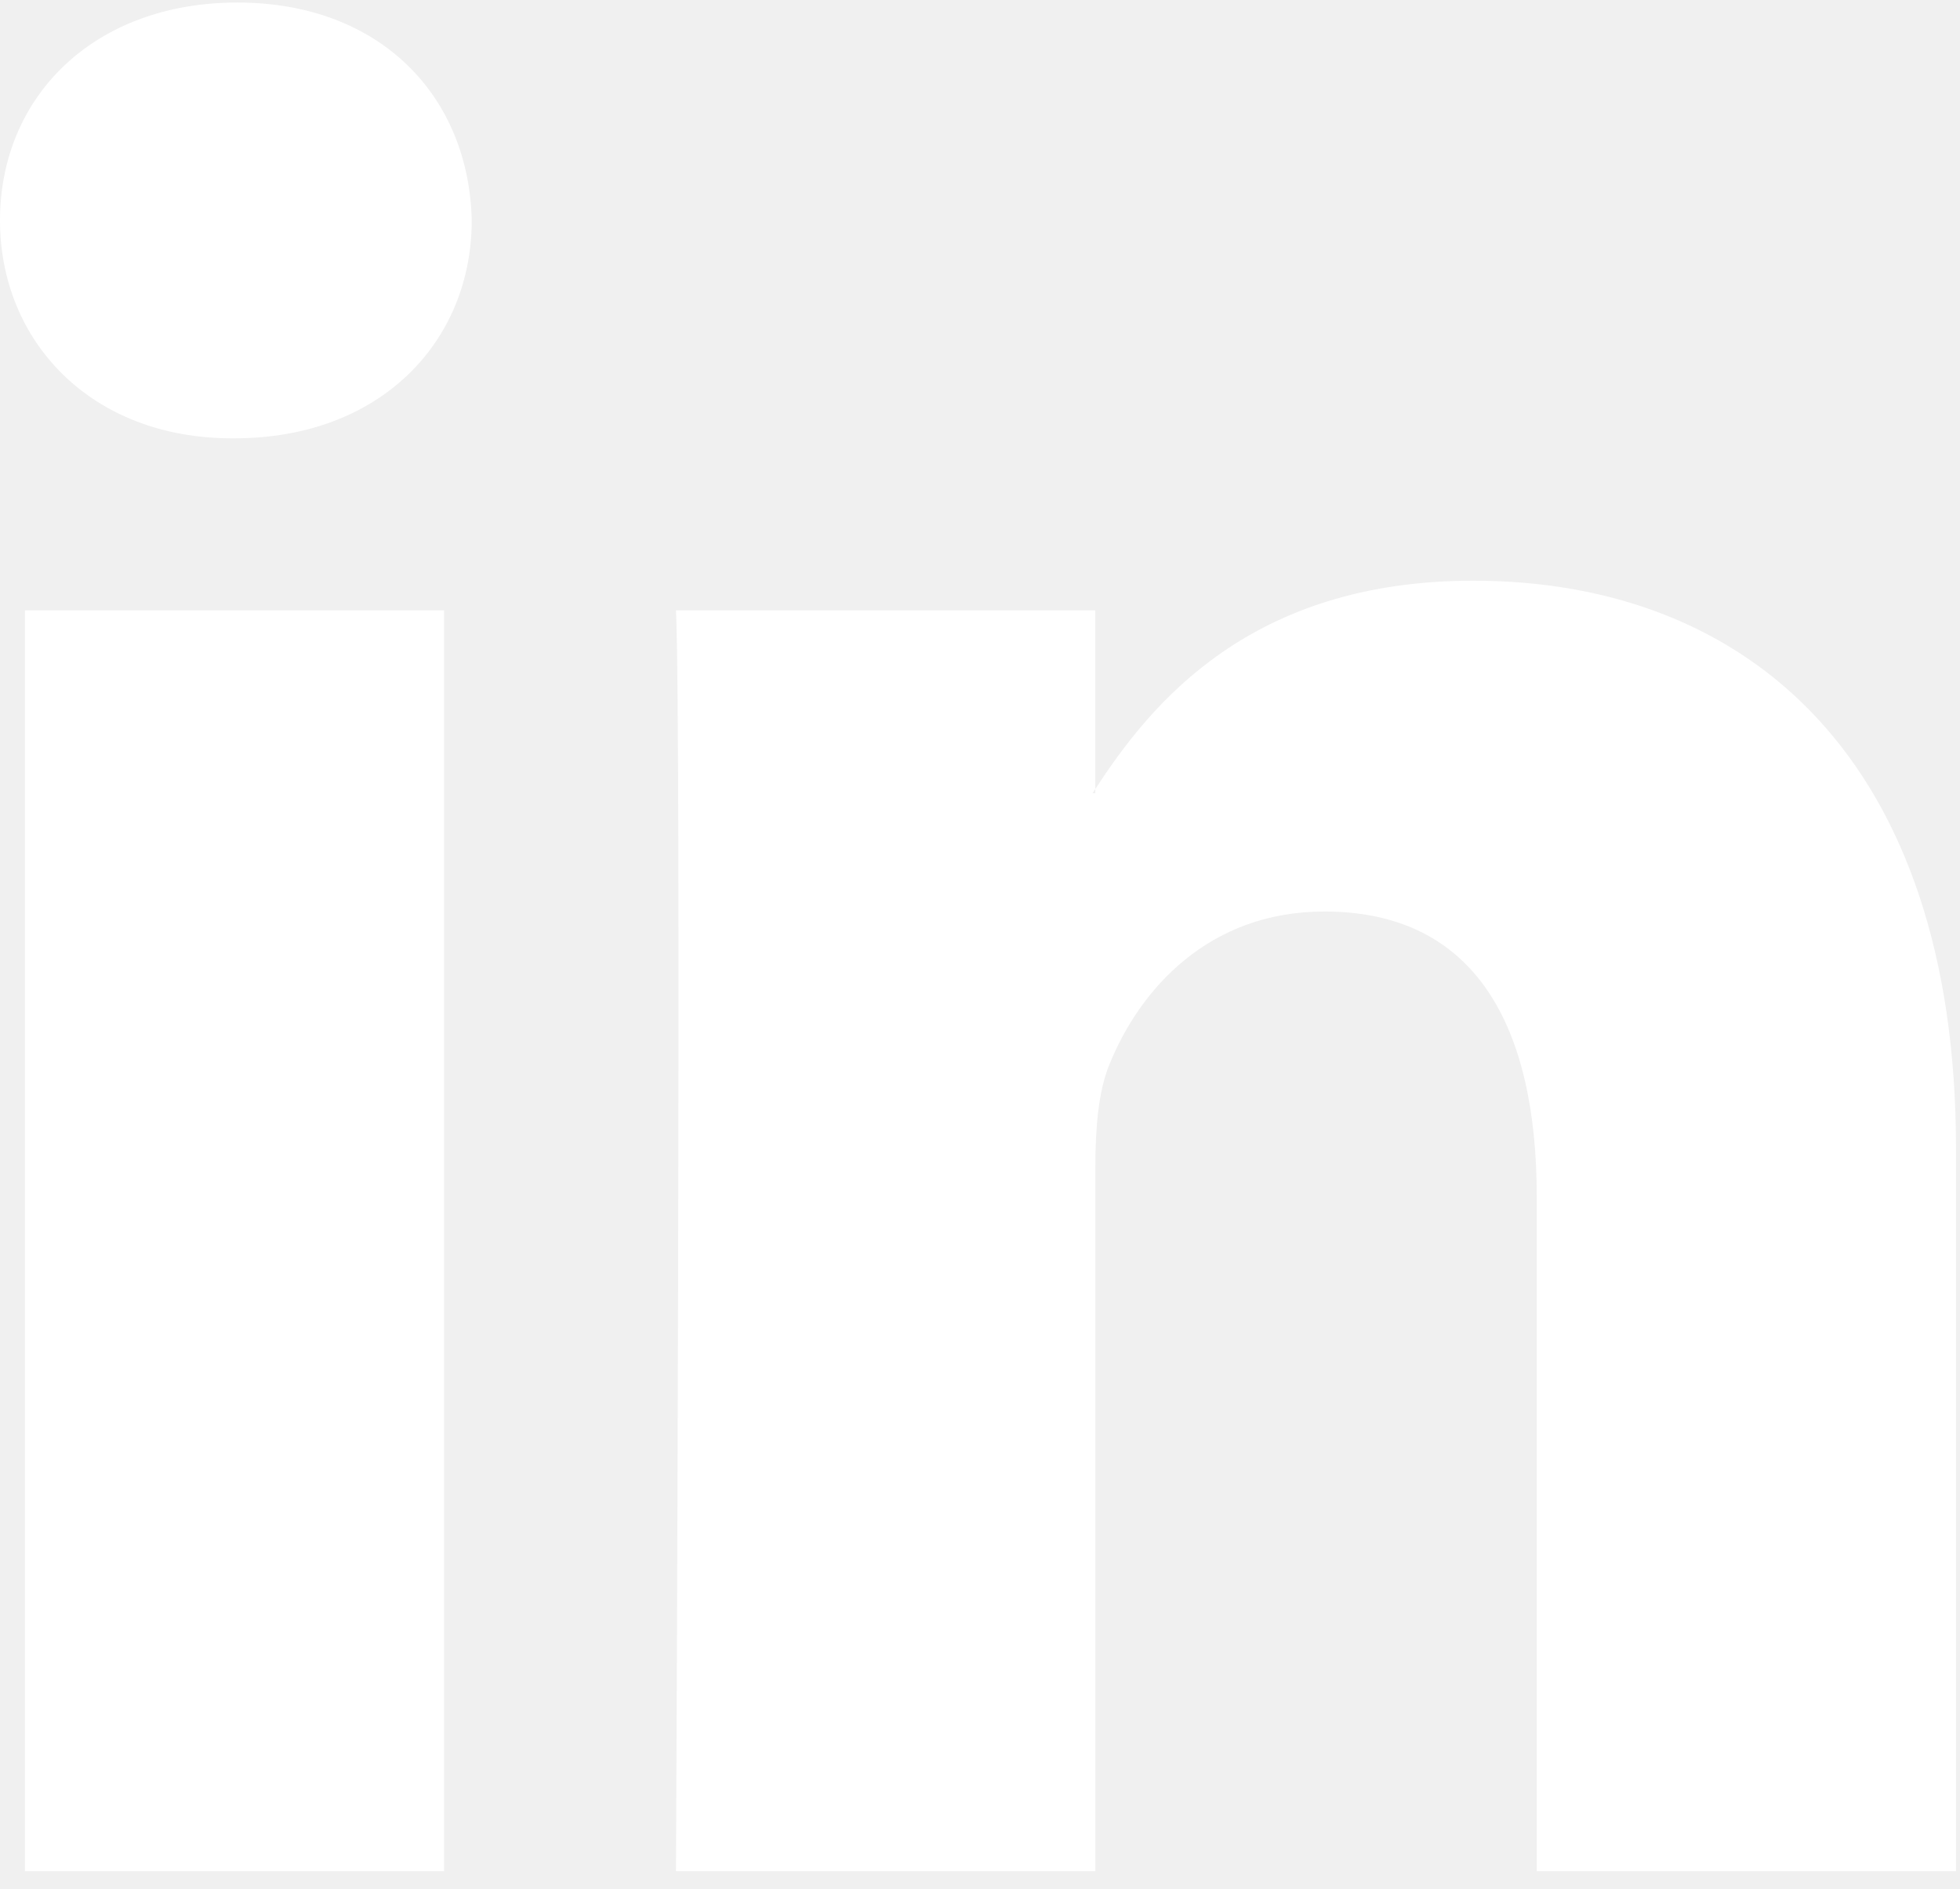
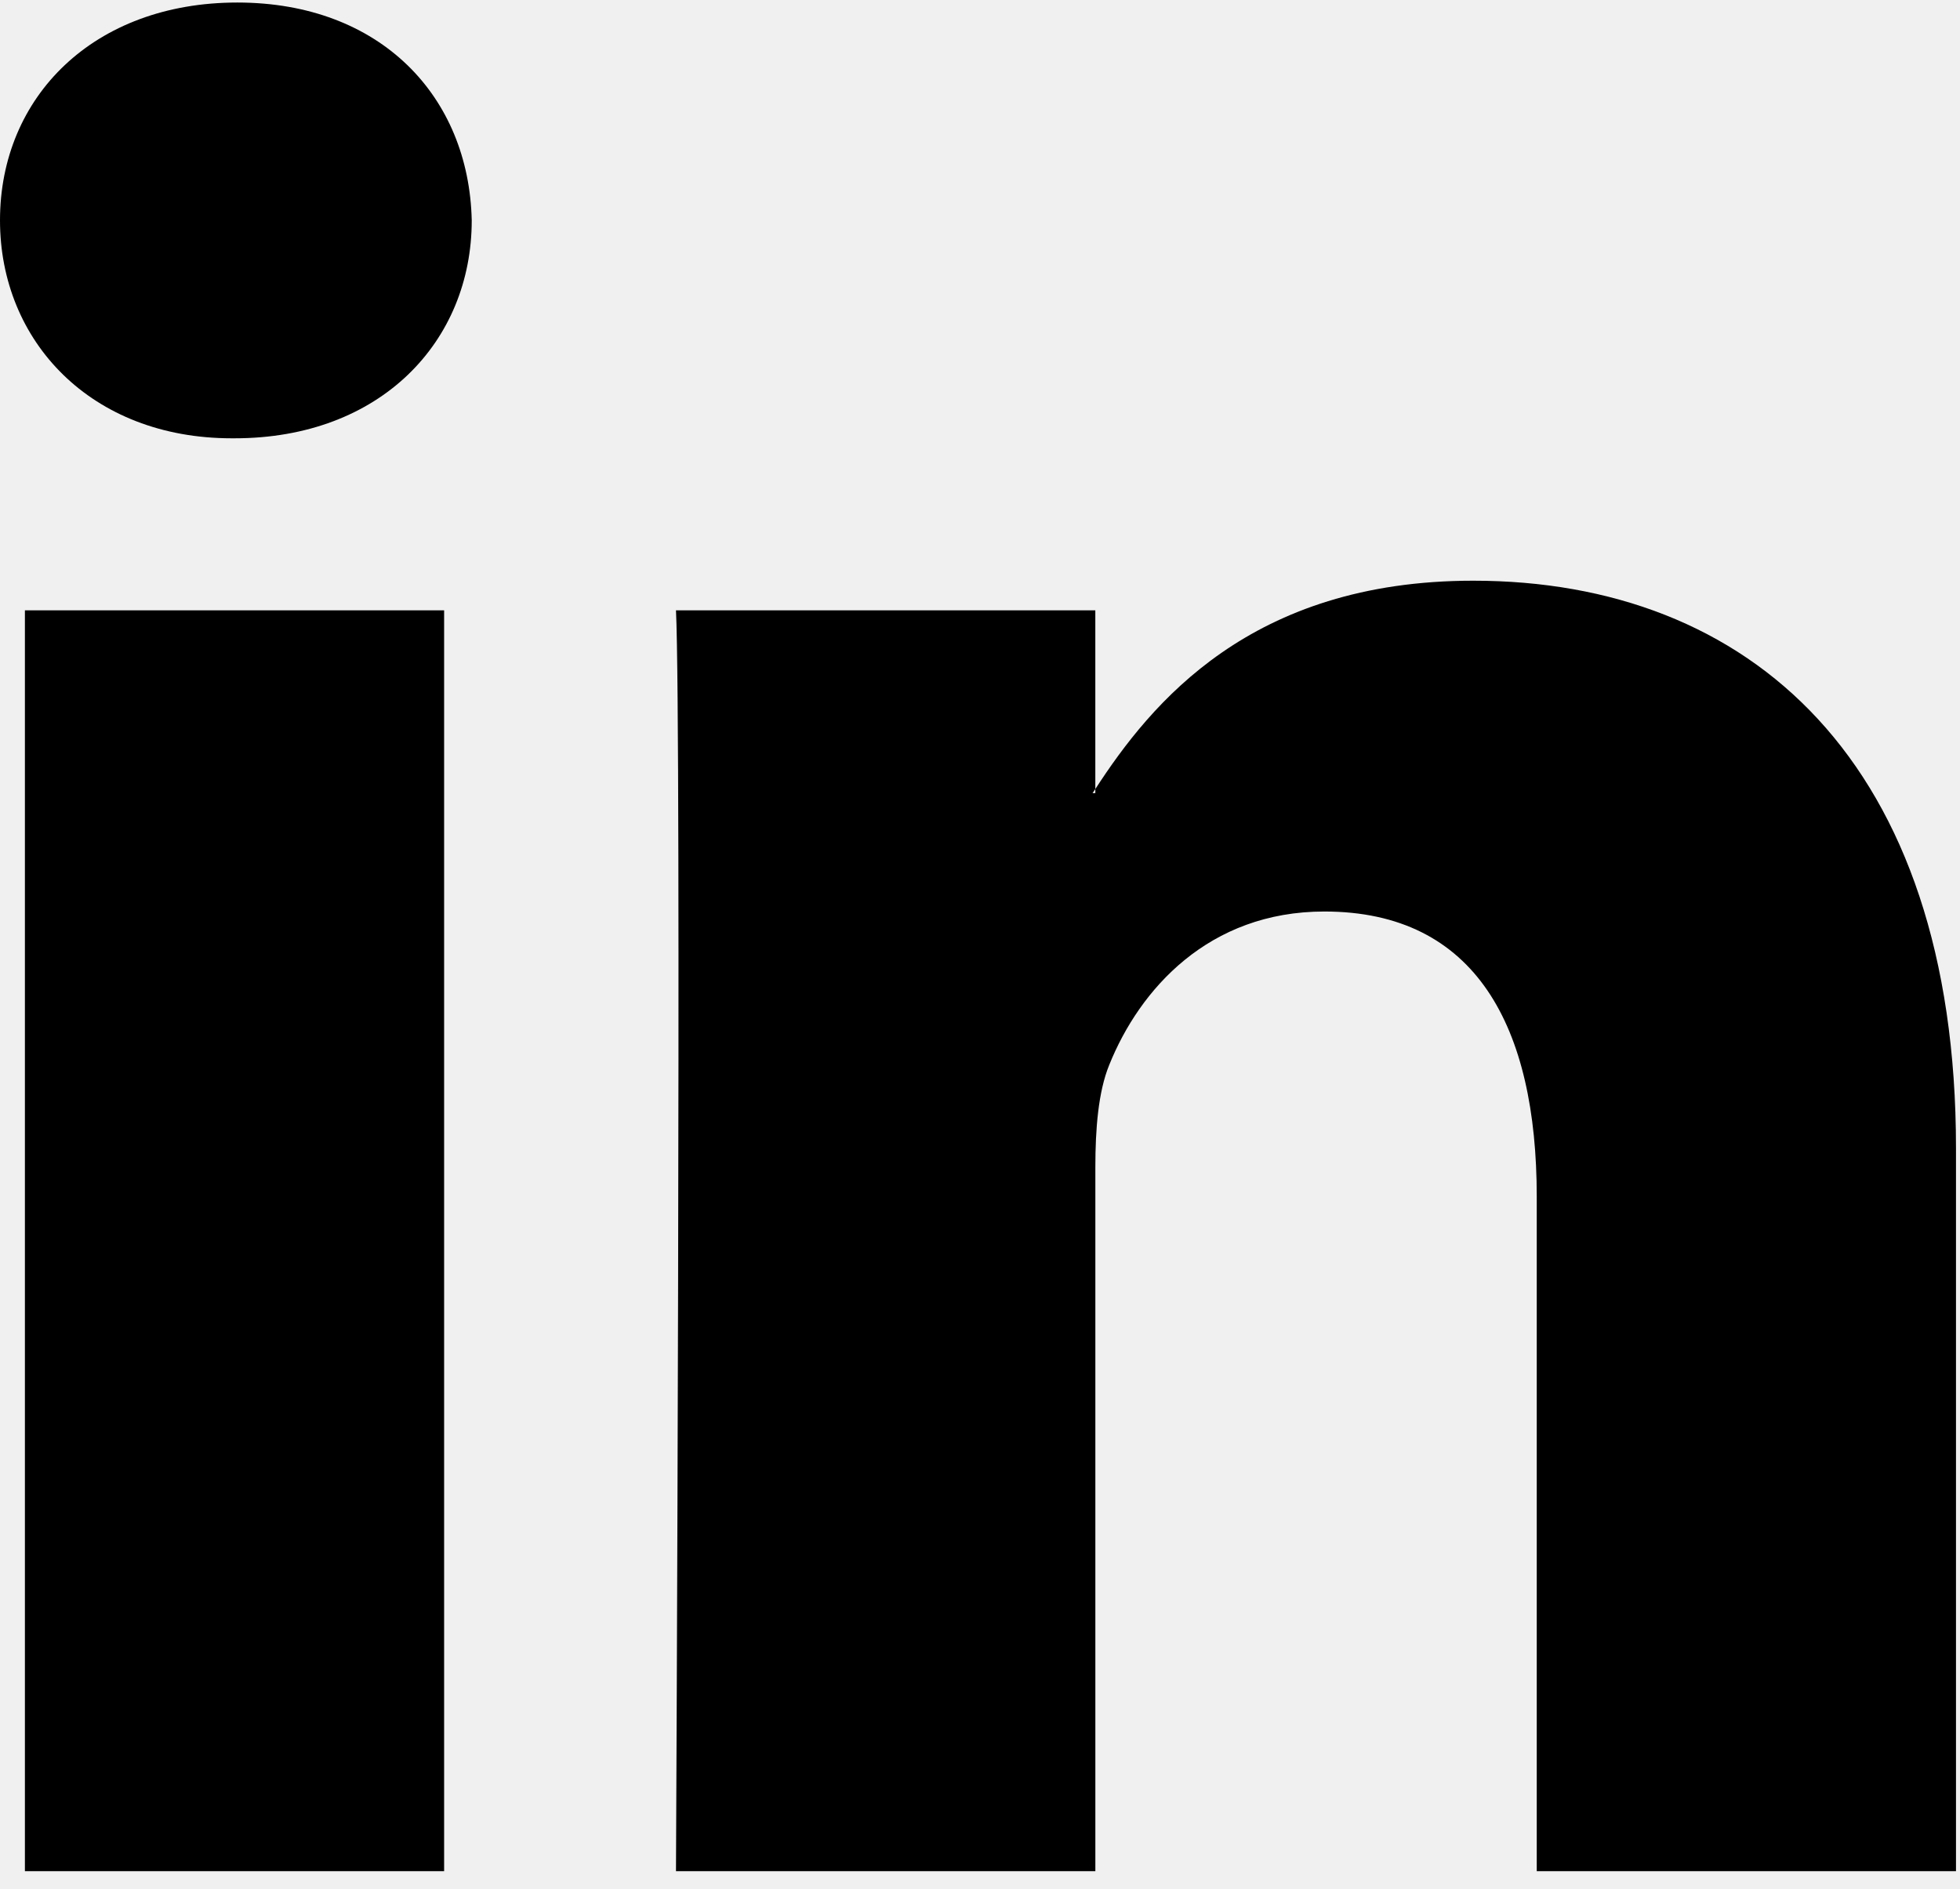
<svg xmlns="http://www.w3.org/2000/svg" width="110px" height="106px" viewBox="0 0 110 106" version="1.1">
-   <defs />
-   <g id="Contact" stroke="none" stroke-width="1" fill="none" fill-rule="evenodd">
-     <g id="Desktop-HD" transform="translate(-361, -423)" fill="#FFFFFF" fill-rule="nonzero">
-       <g id="LinkedIn" transform="translate(313, 373)">
-         <path d="M157.775,114.454 L157.775,155.039 L134.246,155.039 L134.246,117.172 C134.246,107.66 130.843,101.168 122.327,101.168 C115.826,101.168 111.957,105.543 110.255,109.775 C109.634,111.288 109.474,113.394 109.474,115.512 L109.474,155.039 L85.938,155.039 C85.938,155.039 86.255,90.905 85.938,84.261 L109.472,84.261 L109.472,94.293 C109.424,94.368 109.362,94.449 109.317,94.522 L109.472,94.522 L109.472,94.293 C112.599,89.477 118.183,82.598 130.681,82.598 C146.166,82.598 157.775,92.714 157.775,114.454 Z M61.318,50.142 C53.266,50.142 48,55.424 48,62.369 C48,69.162 53.114,74.604 61.006,74.604 L61.163,74.604 C69.371,74.604 74.475,69.163 74.475,62.369 C74.32,55.424 69.371,50.142 61.318,50.142 Z M49.398,155.039 L72.925,155.039 L72.925,84.261 L49.398,84.261 L49.398,155.039 Z" />
+   <g id="Page-1" stroke="none" stroke-width="1" fill="none" fill-rule="evenodd">
+     <g id="Desktop-HD" transform="translate(-1130, -384)" fill="#000000" fill-rule="nonzero">
+       <g id="LinkedIn" transform="translate(1130, 384)">
+         <path d="M109.775,64.454 L109.775,105.039 L86.246,105.039 L86.246,67.172 C86.246,57.66 82.843,51.168 74.327,51.168 C67.826,51.168 63.957,55.543 62.255,59.775 C61.634,61.288 61.474,63.394 61.474,65.512 L61.474,105.039 L37.938,105.039 C37.938,105.039 38.255,40.905 37.938,34.261 L61.472,34.261 L61.472,44.293 C61.424,44.368 61.362,44.449 61.317,44.522 L61.472,44.522 L61.472,44.293 C64.599,39.477 70.183,32.598 82.681,32.598 C98.166,32.598 109.775,42.714 109.775,64.454 Z M13.318,0.142 C5.266,0.142 0,5.424 0,12.369 C0,19.162 5.114,24.604 13.006,24.604 L13.163,24.604 C21.371,24.604 26.475,19.163 26.475,12.369 C26.32,5.424 21.371,0.142 13.318,0.142 Z M1.398,105.039 L24.925,105.039 L24.925,34.261 L1.398,34.261 L1.398,105.039 Z" id="Shape" />
      </g>
    </g>
  </g>
</svg>
